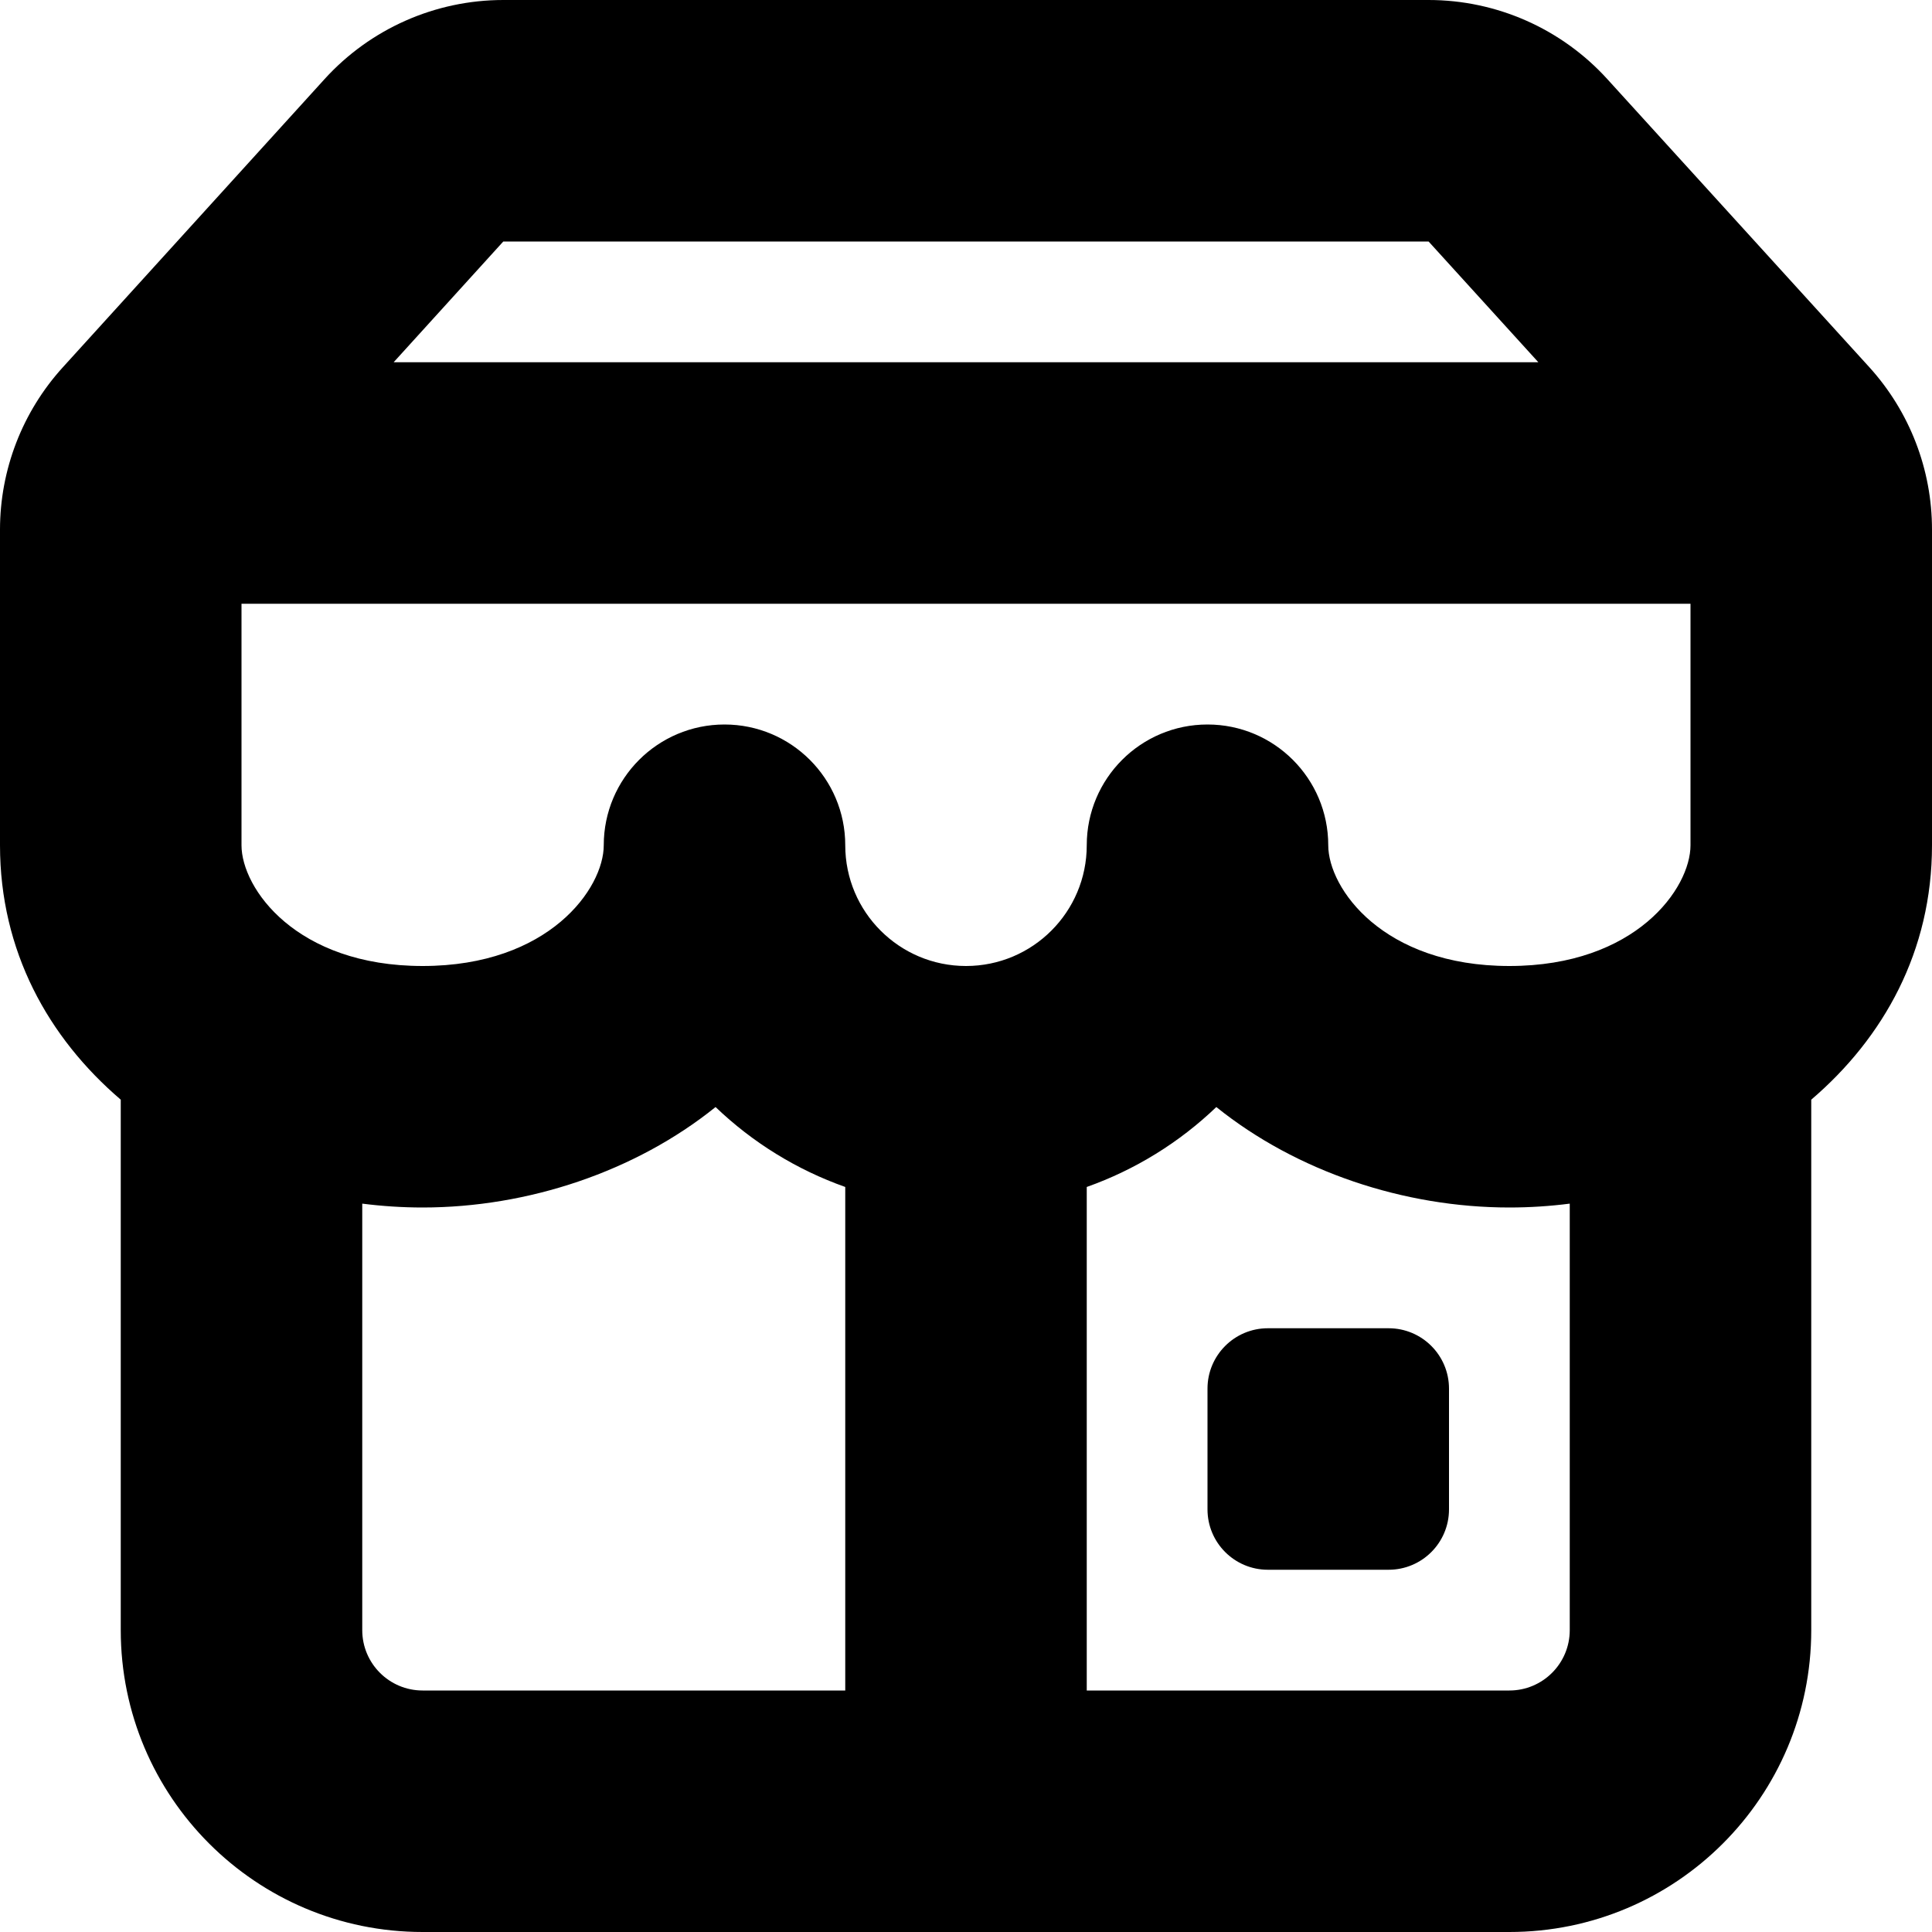
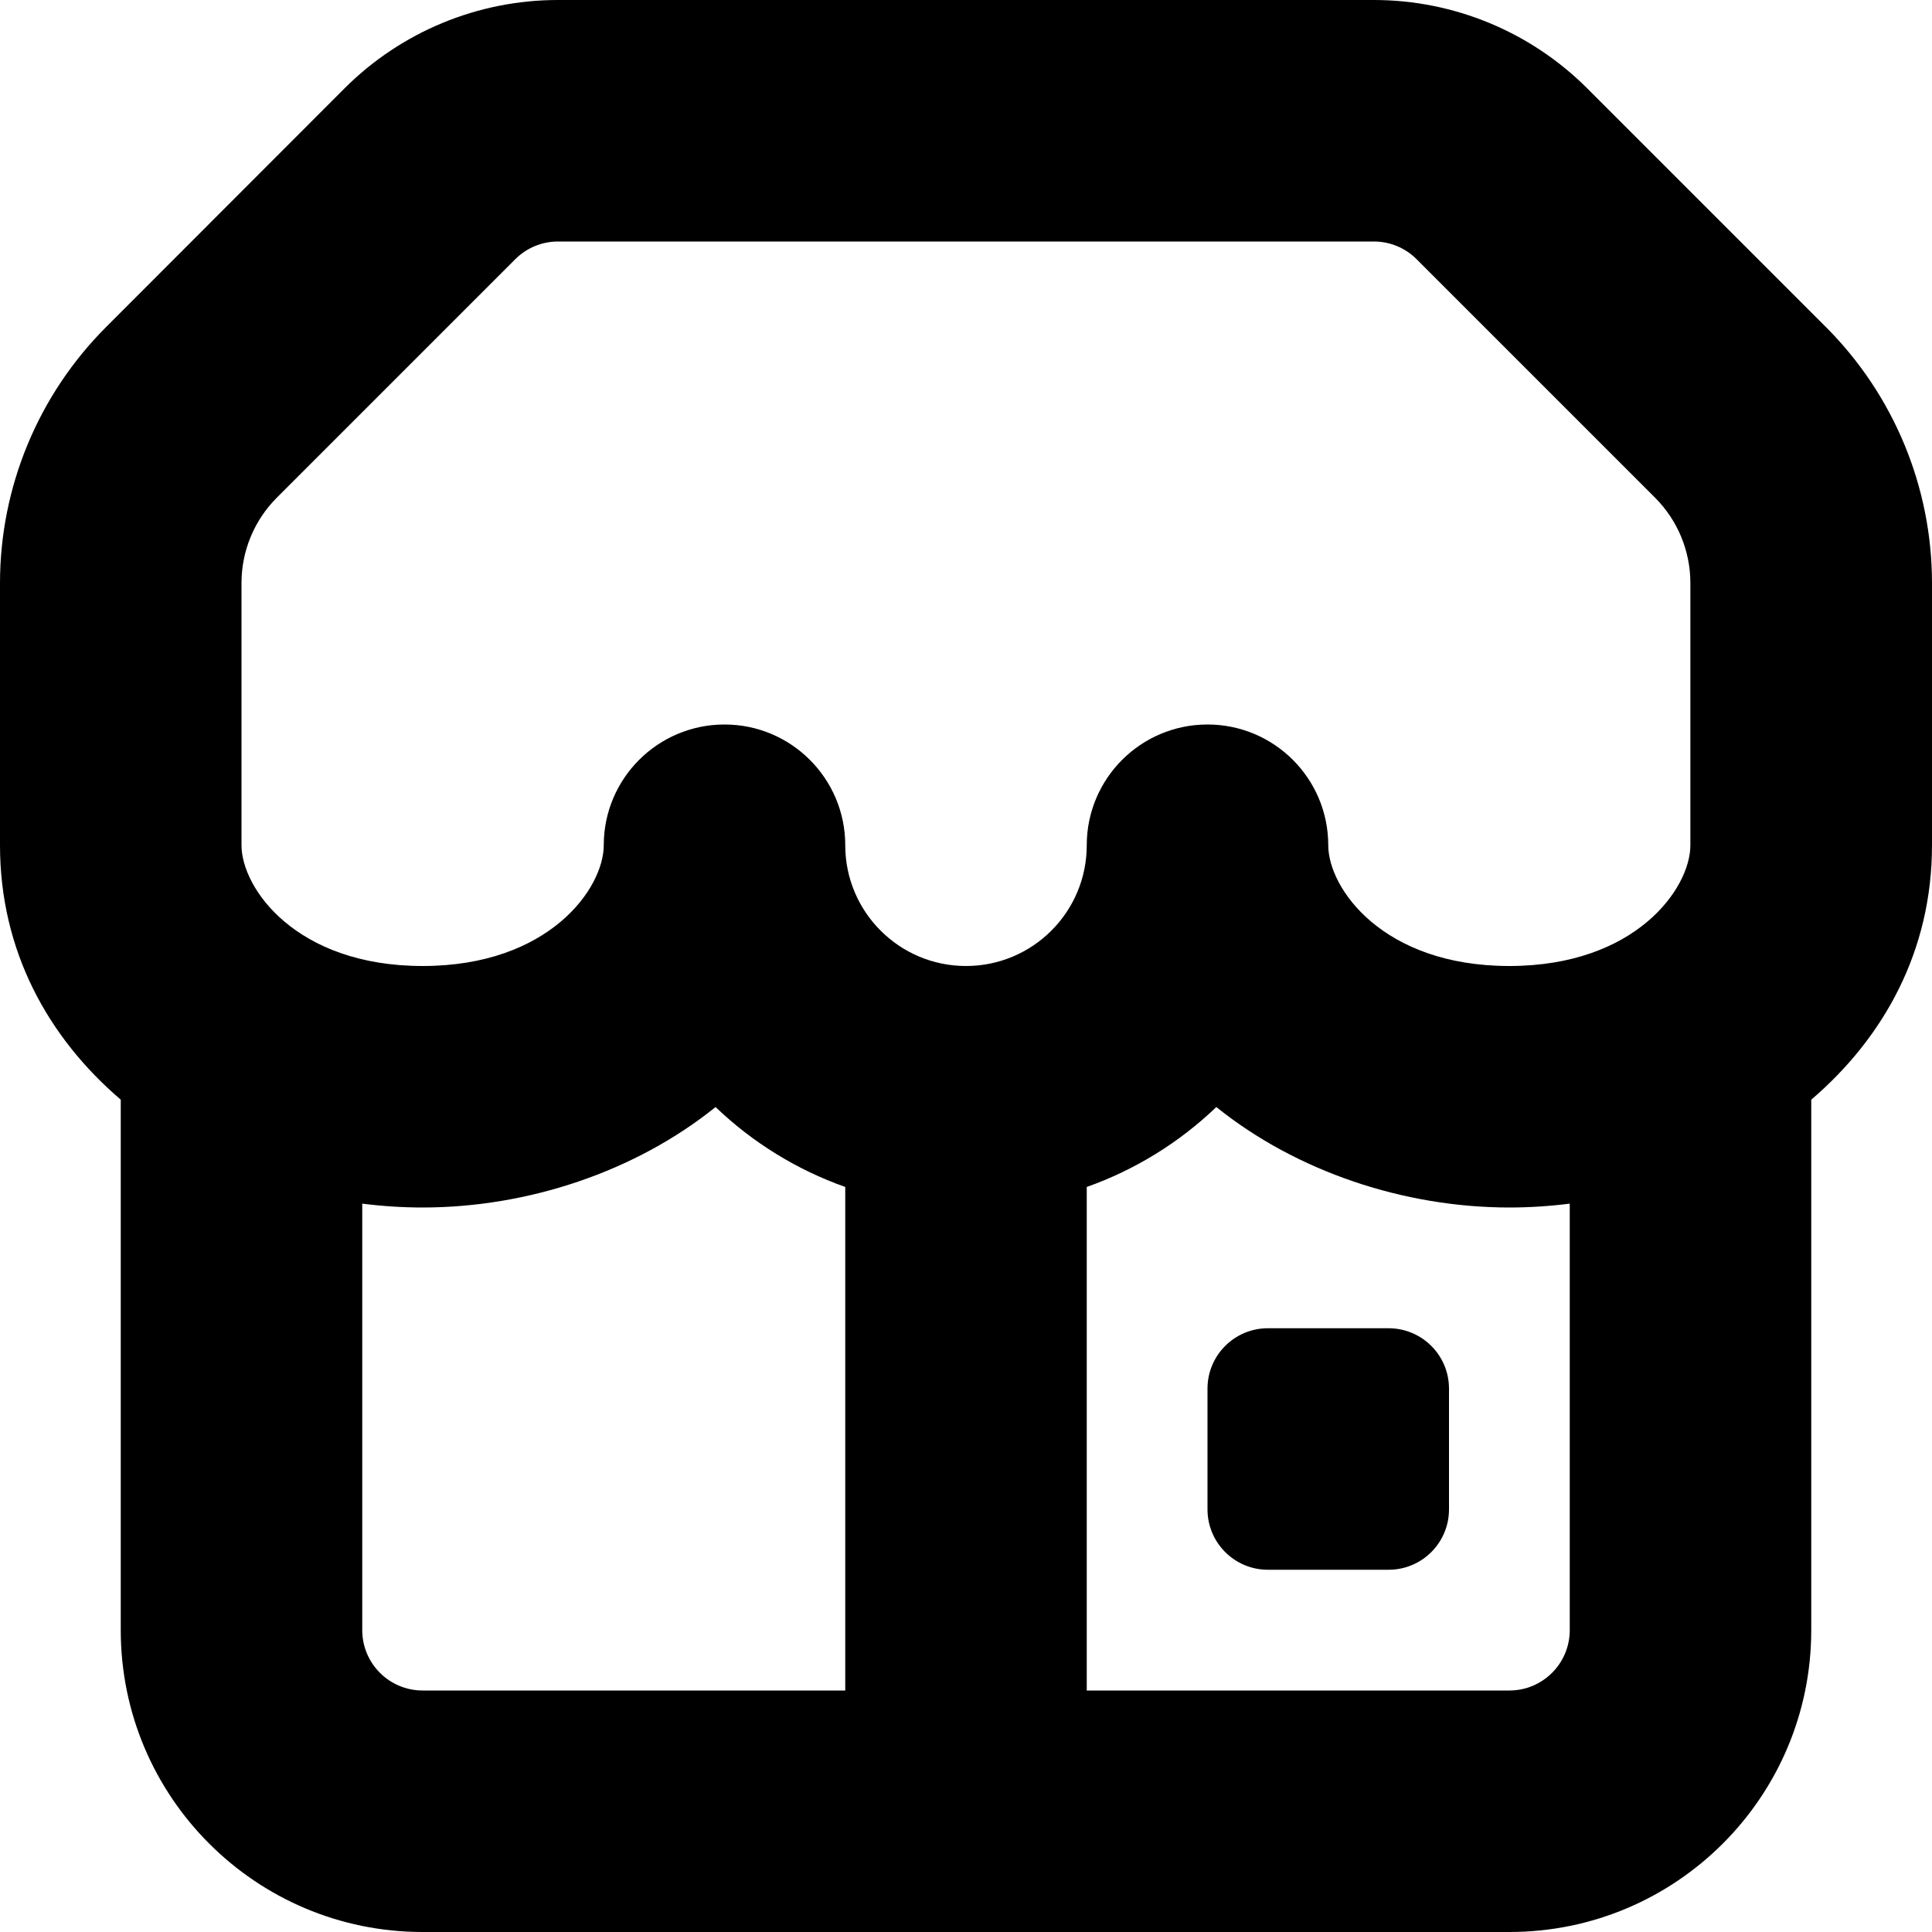
<svg xmlns="http://www.w3.org/2000/svg" viewBox="0 0 16 16">
-   <path d="M10.5 11a.5.5 0 0 0-.5.5v1a.5.5 0 0 0 .5.5h1a.5.5 0 0 0 .5-.5v-1a.5.5 0 0 0-.5-.5h-1Z" />
-   <path fill-rule="evenodd" d="M2.688.655A2 2 0 0 1 4.168 0h7.663a2 2 0 0 1 1.48.655l2.17 2.386A2 2 0 0 1 16 4.386V7c0 .876-.399 1.593-1 2.107V13.5a2.5 2.5 0 0 1-2.5 2.5h-9A2.5 2.5 0 0 1 1 13.5V9.107C.399 8.593 0 7.876 0 7V4.386a2 2 0 0 1 .52-1.344L2.688.655ZM14 5v2c0 .356-.452 1-1.5 1S11 7.356 11 7a1 1 0 1 0-2 0 1 1 0 0 1-2 0 1 1 0 0 0-2 0c0 .356-.452 1-1.5 1S2 7.356 2 7V5h12Zm-1.26-2-.909-1H4.168L3.26 3h9.48Zm-.24 7c-.871 0-1.762-.297-2.427-.832A3 3 0 0 1 9 9.83V14h3.5a.5.5 0 0 0 .5-.5V9.968a3.943 3.943 0 0 1-.5.032Zm-9 0c.871 0 1.762-.297 2.426-.832A3 3 0 0 0 7 9.83V14H3.5a.5.5 0 0 1-.5-.5V9.968c.166.021.333.032.5.032Z" />
+   <path fill-rule="evenodd" clip-rule="evenodd" d="M4.268 2.146A.5.5 0 0 1 4.62 2h6.758a.5.5 0 0 1 .353.146l1.975 1.975a1 1 0 0 1 .293.707V7c0 .356-.452 1-1.5 1S11 7.356 11 7a1 1 0 1 0-2 0 1 1 0 0 1-2 0 1 1 0 0 0-2 0c0 .356-.452 1-1.5 1S2 7.356 2 7V4.828a1 1 0 0 1 .293-.707l1.975-1.975ZM0 7V4.828a3 3 0 0 1 .879-2.12L2.854.731A2.5 2.5 0 0 1 4.62 0h6.758a2.5 2.5 0 0 1 1.767.732l1.975 1.975A3 3 0 0 1 16 4.828V7c0 .876-.399 1.593-1 2.107V13.5a2.5 2.5 0 0 1-2.5 2.5h-9A2.5 2.5 0 0 1 1 13.5V9.107C.399 8.593 0 7.876 0 7Zm3.5 3c.871 0 1.762-.297 2.426-.832A3 3 0 0 0 7 9.83V14H3.5a.5.5 0 0 1-.5-.5V9.968c.166.021.333.032.5.032Zm6.573-.832A3 3 0 0 1 9 9.83V14h3.5a.5.5 0 0 0 .5-.5V9.968a3.943 3.943 0 0 1-.5.032c-.871 0-1.762-.297-2.427-.832ZM10 11.5a.5.5 0 0 1 .5-.5h1a.5.5 0 0 1 .5.5v1a.5.5 0 0 1-.5.5h-1a.5.5 0 0 1-.5-.5v-1Z" />
</svg>
